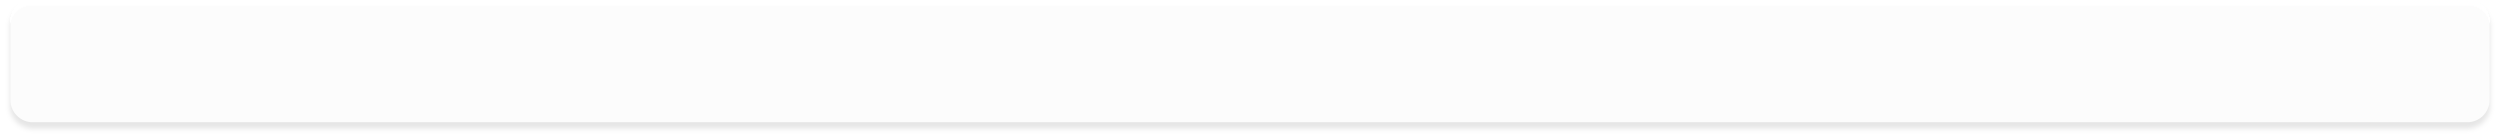
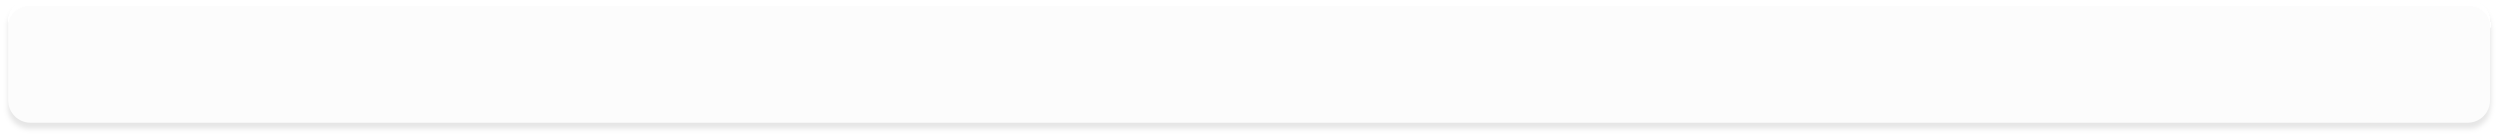
- <svg xmlns="http://www.w3.org/2000/svg" width="450" height="24" viewBox="0 0 450 24" fill="none">
-   <g filter="url(#filter0_di_1276_11703)">
-     <path fill-rule="evenodd" clip-rule="evenodd" d="M5.875 0C3.666 0 1.875 1.791 1.875 4V18C1.875 20.209 3.666 22 5.875 22H444.125C446.334 22 448.125 20.209 448.125 18V4C448.125 1.791 446.334 0 444.125 0H5.875Z" fill="#FCFCFC" />
+ <svg xmlns="http://www.w3.org/2000/svg" width="354" height="19" viewBox="0 0 354 19" fill="none">
+   <g filter="url(#filter0_di_1427_147)">
+     <path fill-rule="evenodd" clip-rule="evenodd" d="M4.314 0.05C2.574 0.05 1.164 1.46 1.164 3.2V14.225C1.164 15.964 2.574 17.375 4.314 17.375H349.436C351.176 17.375 352.586 15.964 352.586 14.225V3.2C352.586 1.46 351.176 0.05 349.436 0.05H4.314Z" fill="#FCFCFC" />
  </g>
  <defs>
-     <filter id="filter0_di_1276_11703" x="0.875" y="0" width="448.25" height="24" filterUnits="userSpaceOnUse" color-interpolation-filters="sRGB">
+     <filter id="filter0_di_1427_147" x="0.377" y="0.05" width="352.997" height="18.9" filterUnits="userSpaceOnUse" color-interpolation-filters="sRGB">
      <feFlood flood-opacity="0" result="BackgroundImageFix" />
      <feColorMatrix in="SourceAlpha" type="matrix" values="0 0 0 0 0 0 0 0 0 0 0 0 0 0 0 0 0 0 127 0" result="hardAlpha" />
-       <feOffset dy="1" />
-       <feGaussianBlur stdDeviation="0.5" />
+       <feOffset dy="0.787" />
+       <feGaussianBlur stdDeviation="0.394" />
      <feColorMatrix type="matrix" values="0 0 0 0 0 0 0 0 0 0 0 0 0 0 0 0 0 0 0.1 0" />
-       <feBlend mode="normal" in2="BackgroundImageFix" result="effect1_dropShadow_1276_11703" />
-       <feBlend mode="normal" in="SourceGraphic" in2="effect1_dropShadow_1276_11703" result="shape" />
+       <feBlend mode="normal" in2="BackgroundImageFix" result="effect1_dropShadow_1427_147" />
+       <feBlend mode="normal" in="SourceGraphic" in2="effect1_dropShadow_1427_147" result="shape" />
      <feColorMatrix in="SourceAlpha" type="matrix" values="0 0 0 0 0 0 0 0 0 0 0 0 0 0 0 0 0 0 127 0" result="hardAlpha" />
-       <feOffset dy="1" />
+       <feOffset dy="0.787" />
      <feComposite in2="hardAlpha" operator="arithmetic" k2="-1" k3="1" />
      <feColorMatrix type="matrix" values="0 0 0 0 1 0 0 0 0 1 0 0 0 0 1 0 0 0 1 0" />
-       <feBlend mode="normal" in2="shape" result="effect2_innerShadow_1276_11703" />
+       <feBlend mode="normal" in2="shape" result="effect2_innerShadow_1427_147" />
    </filter>
  </defs>
</svg>
